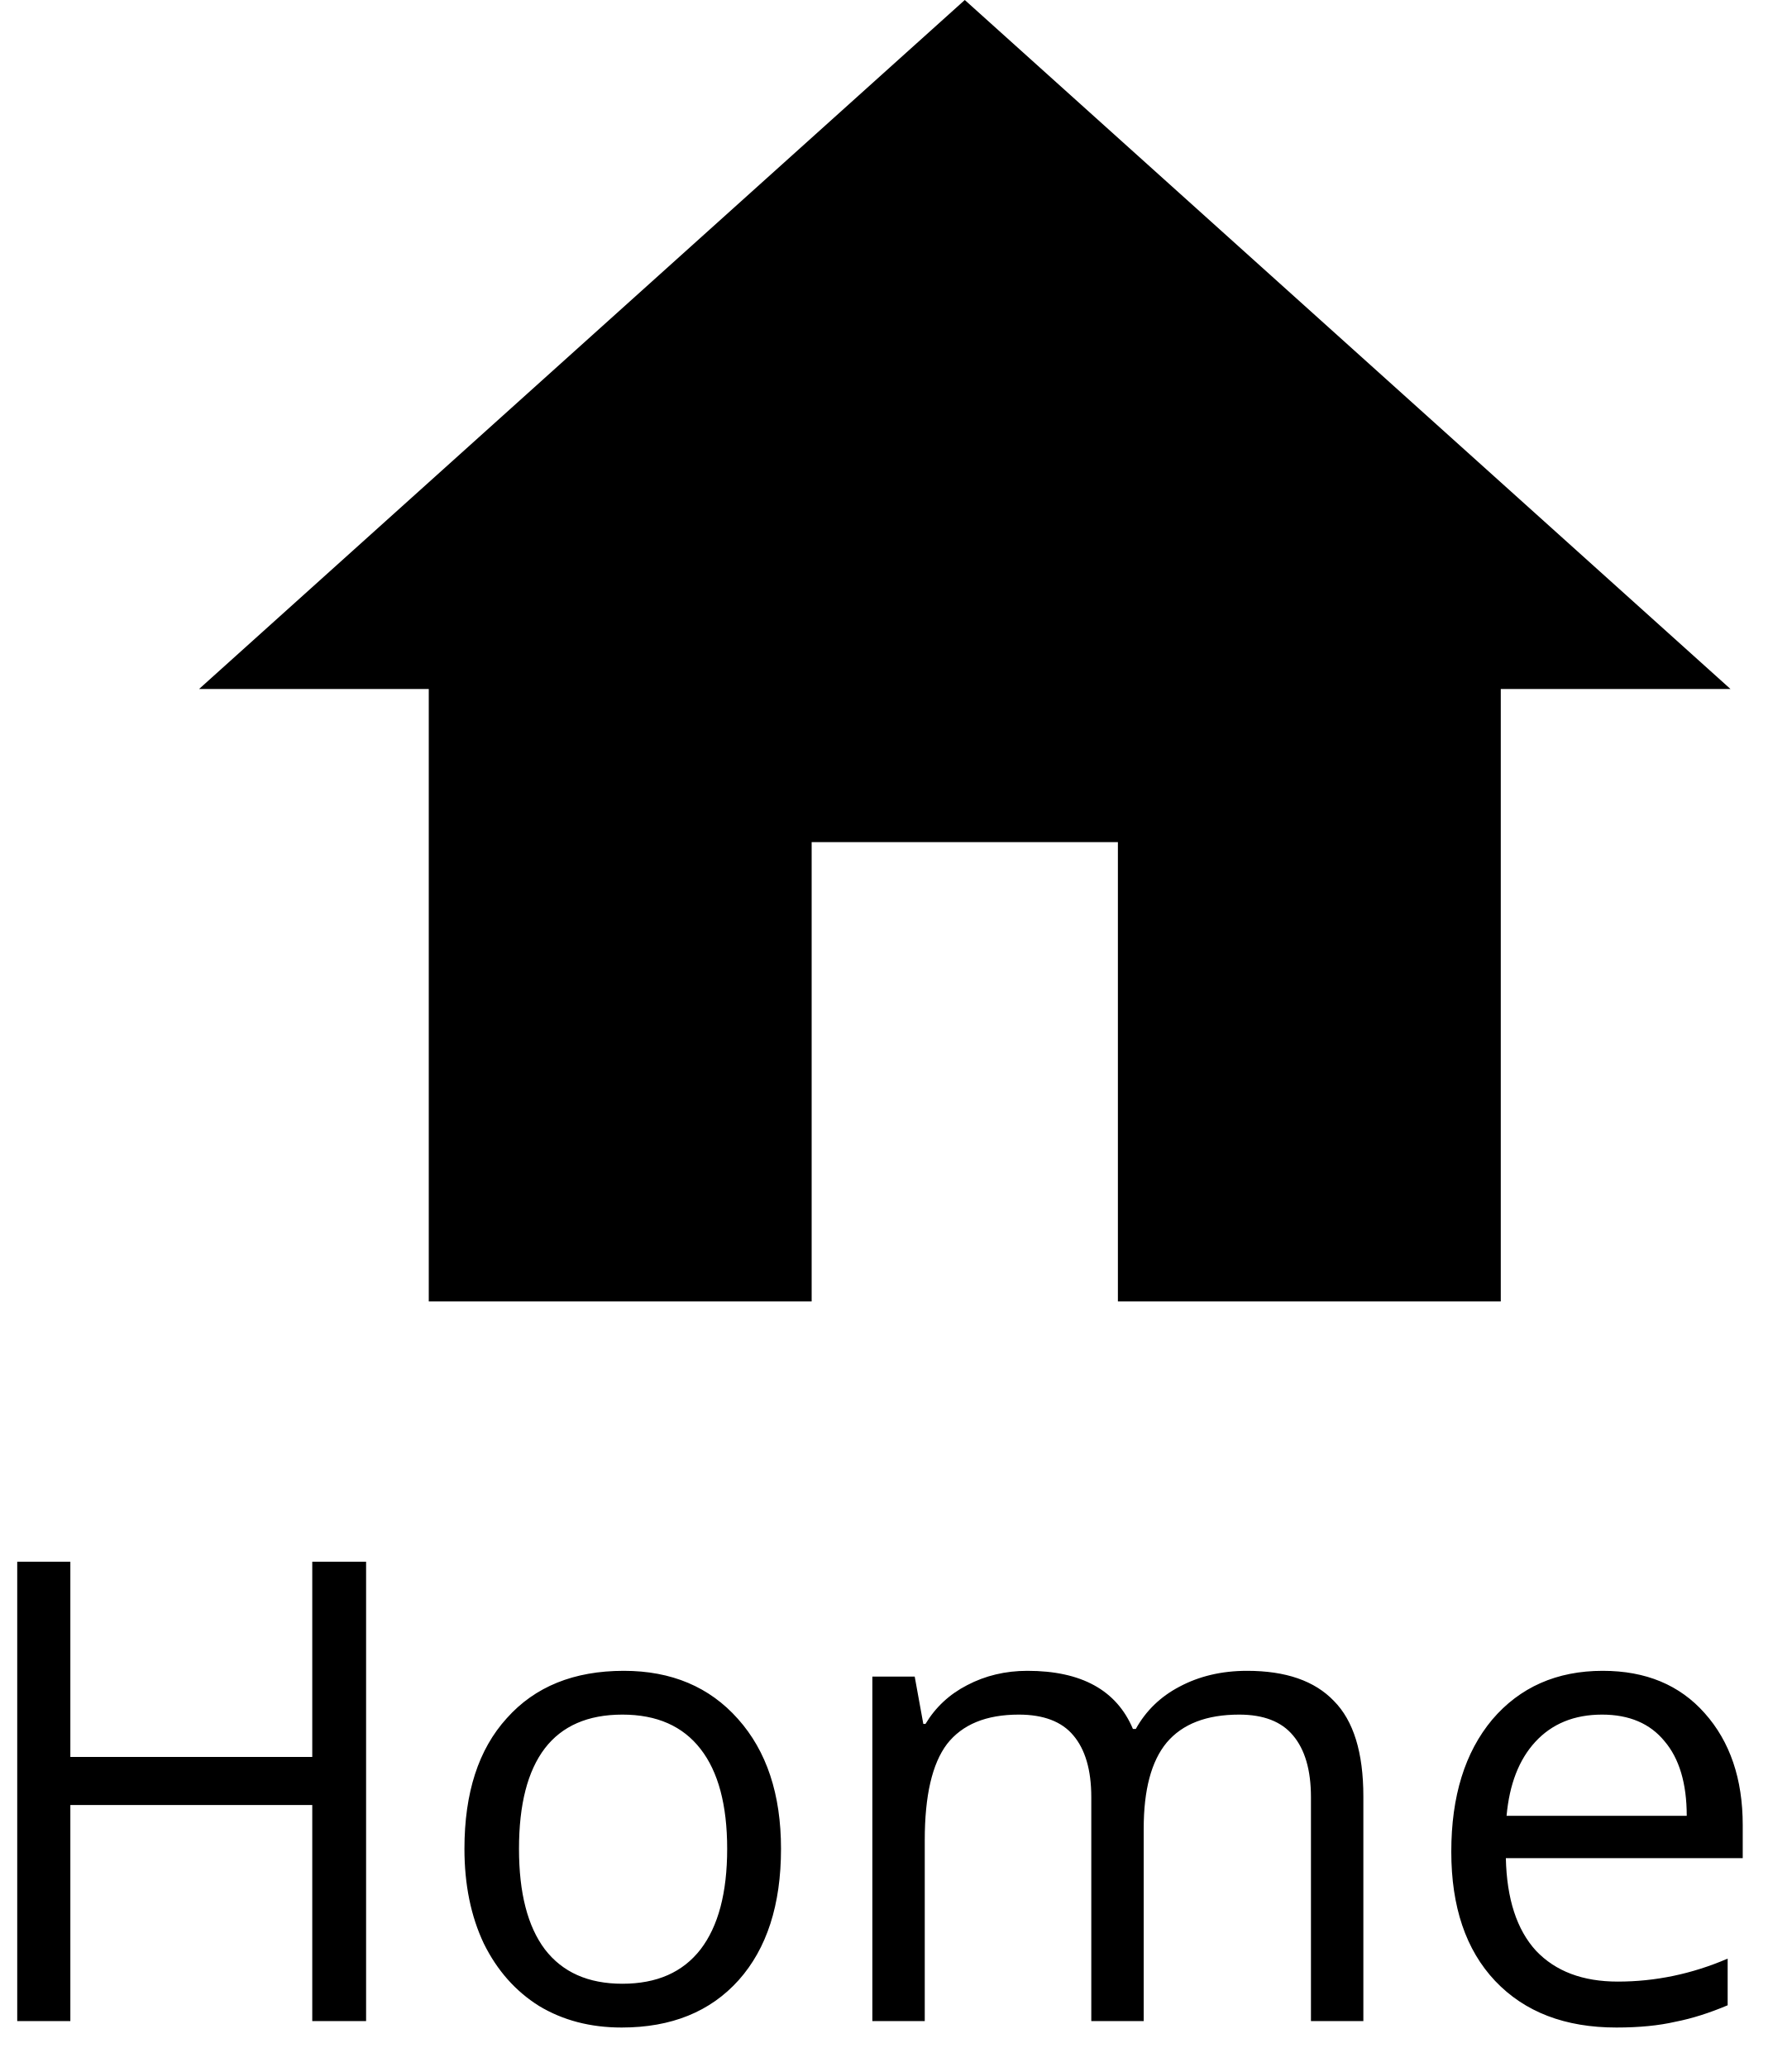
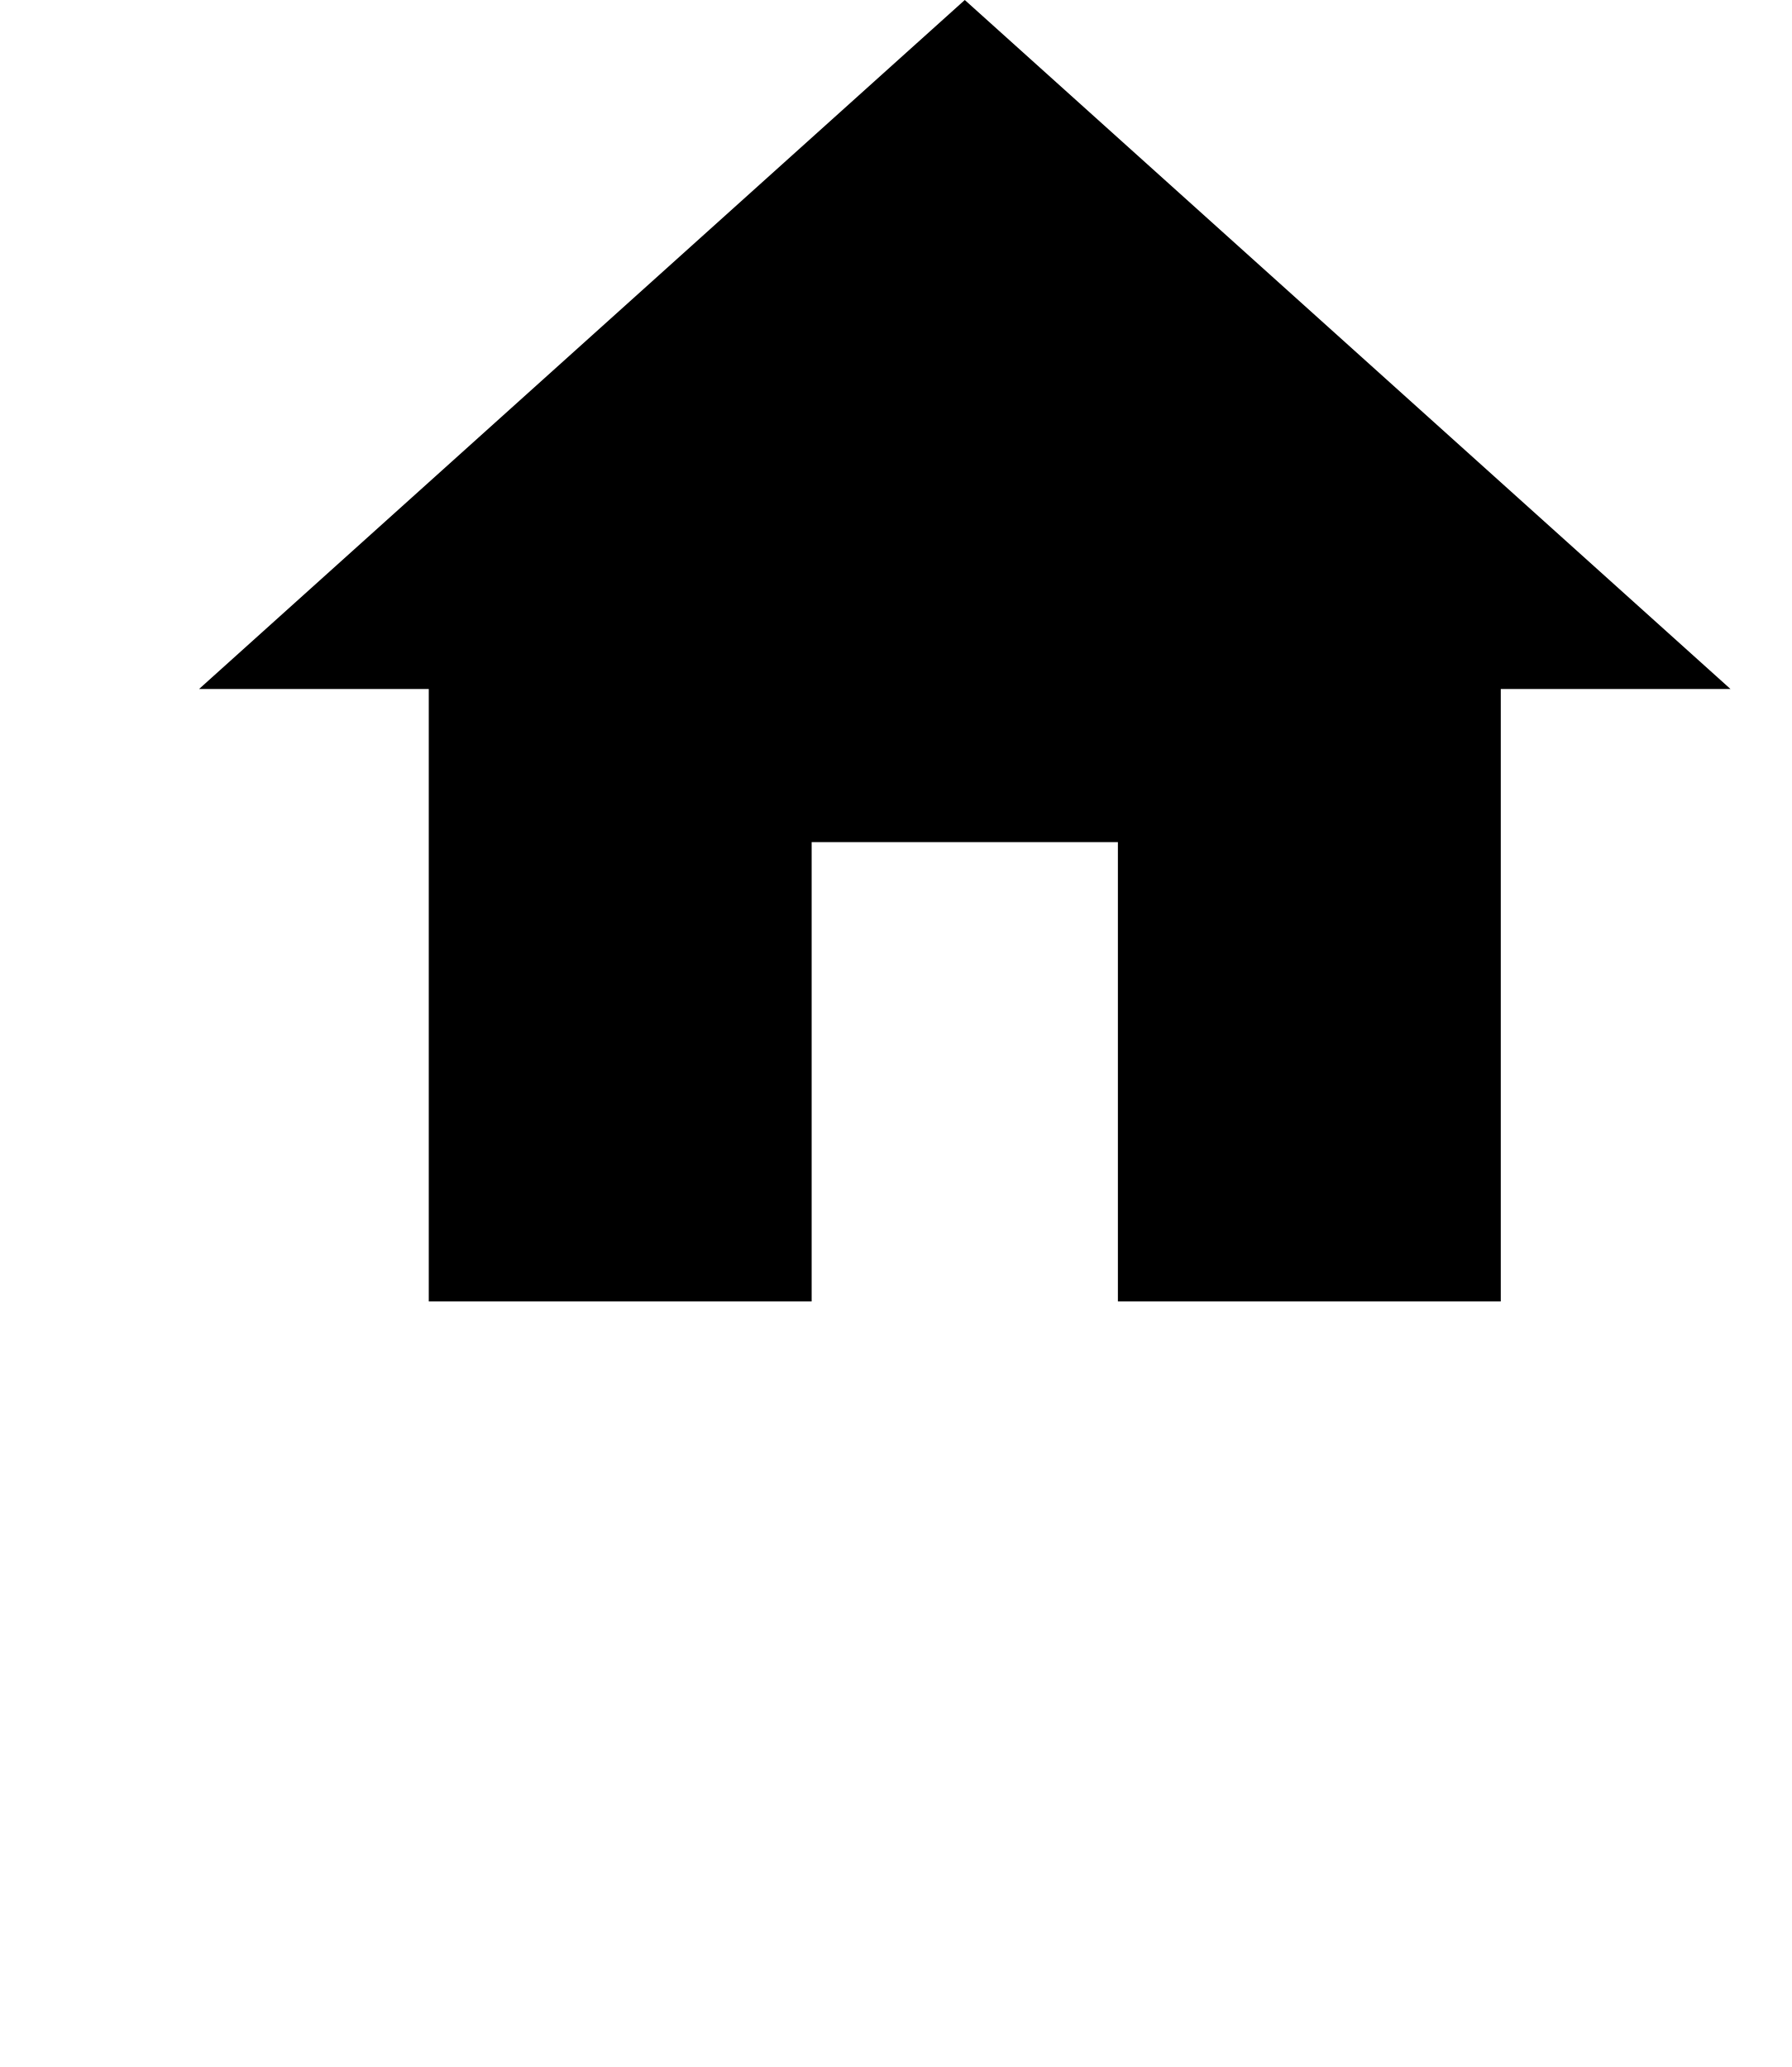
<svg xmlns="http://www.w3.org/2000/svg" width="39px" height="45px" viewBox="0 0 39 45" version="1.1">
  <defs />
  <g id="current-flow" stroke="none" stroke-width="1" fill="none" fill-rule="evenodd">
    <g id="choose_business" transform="translate(-58, -608)" fill="black">
      <g id="buttom_nav" transform="translate(57, 608)">
        <g id="home">
          <polygon id="Shape" points="18.667 28.333 18.667 18.333 25.333 18.333 25.333 28.333 33.667 28.333 33.667 15 38.667 15 22 0 5.333 15 10.333 15 10.333 28.333" />
          <text id="Home" font-family="OpenSans-Semibold, Open Sans" font-size="14" font-weight="500" line-spacing="20">
-             <tspan x="0" y="44">Home</tspan>
-           </text>
+                     </text>
        </g>
      </g>
    </g>
  </g>
</svg>
